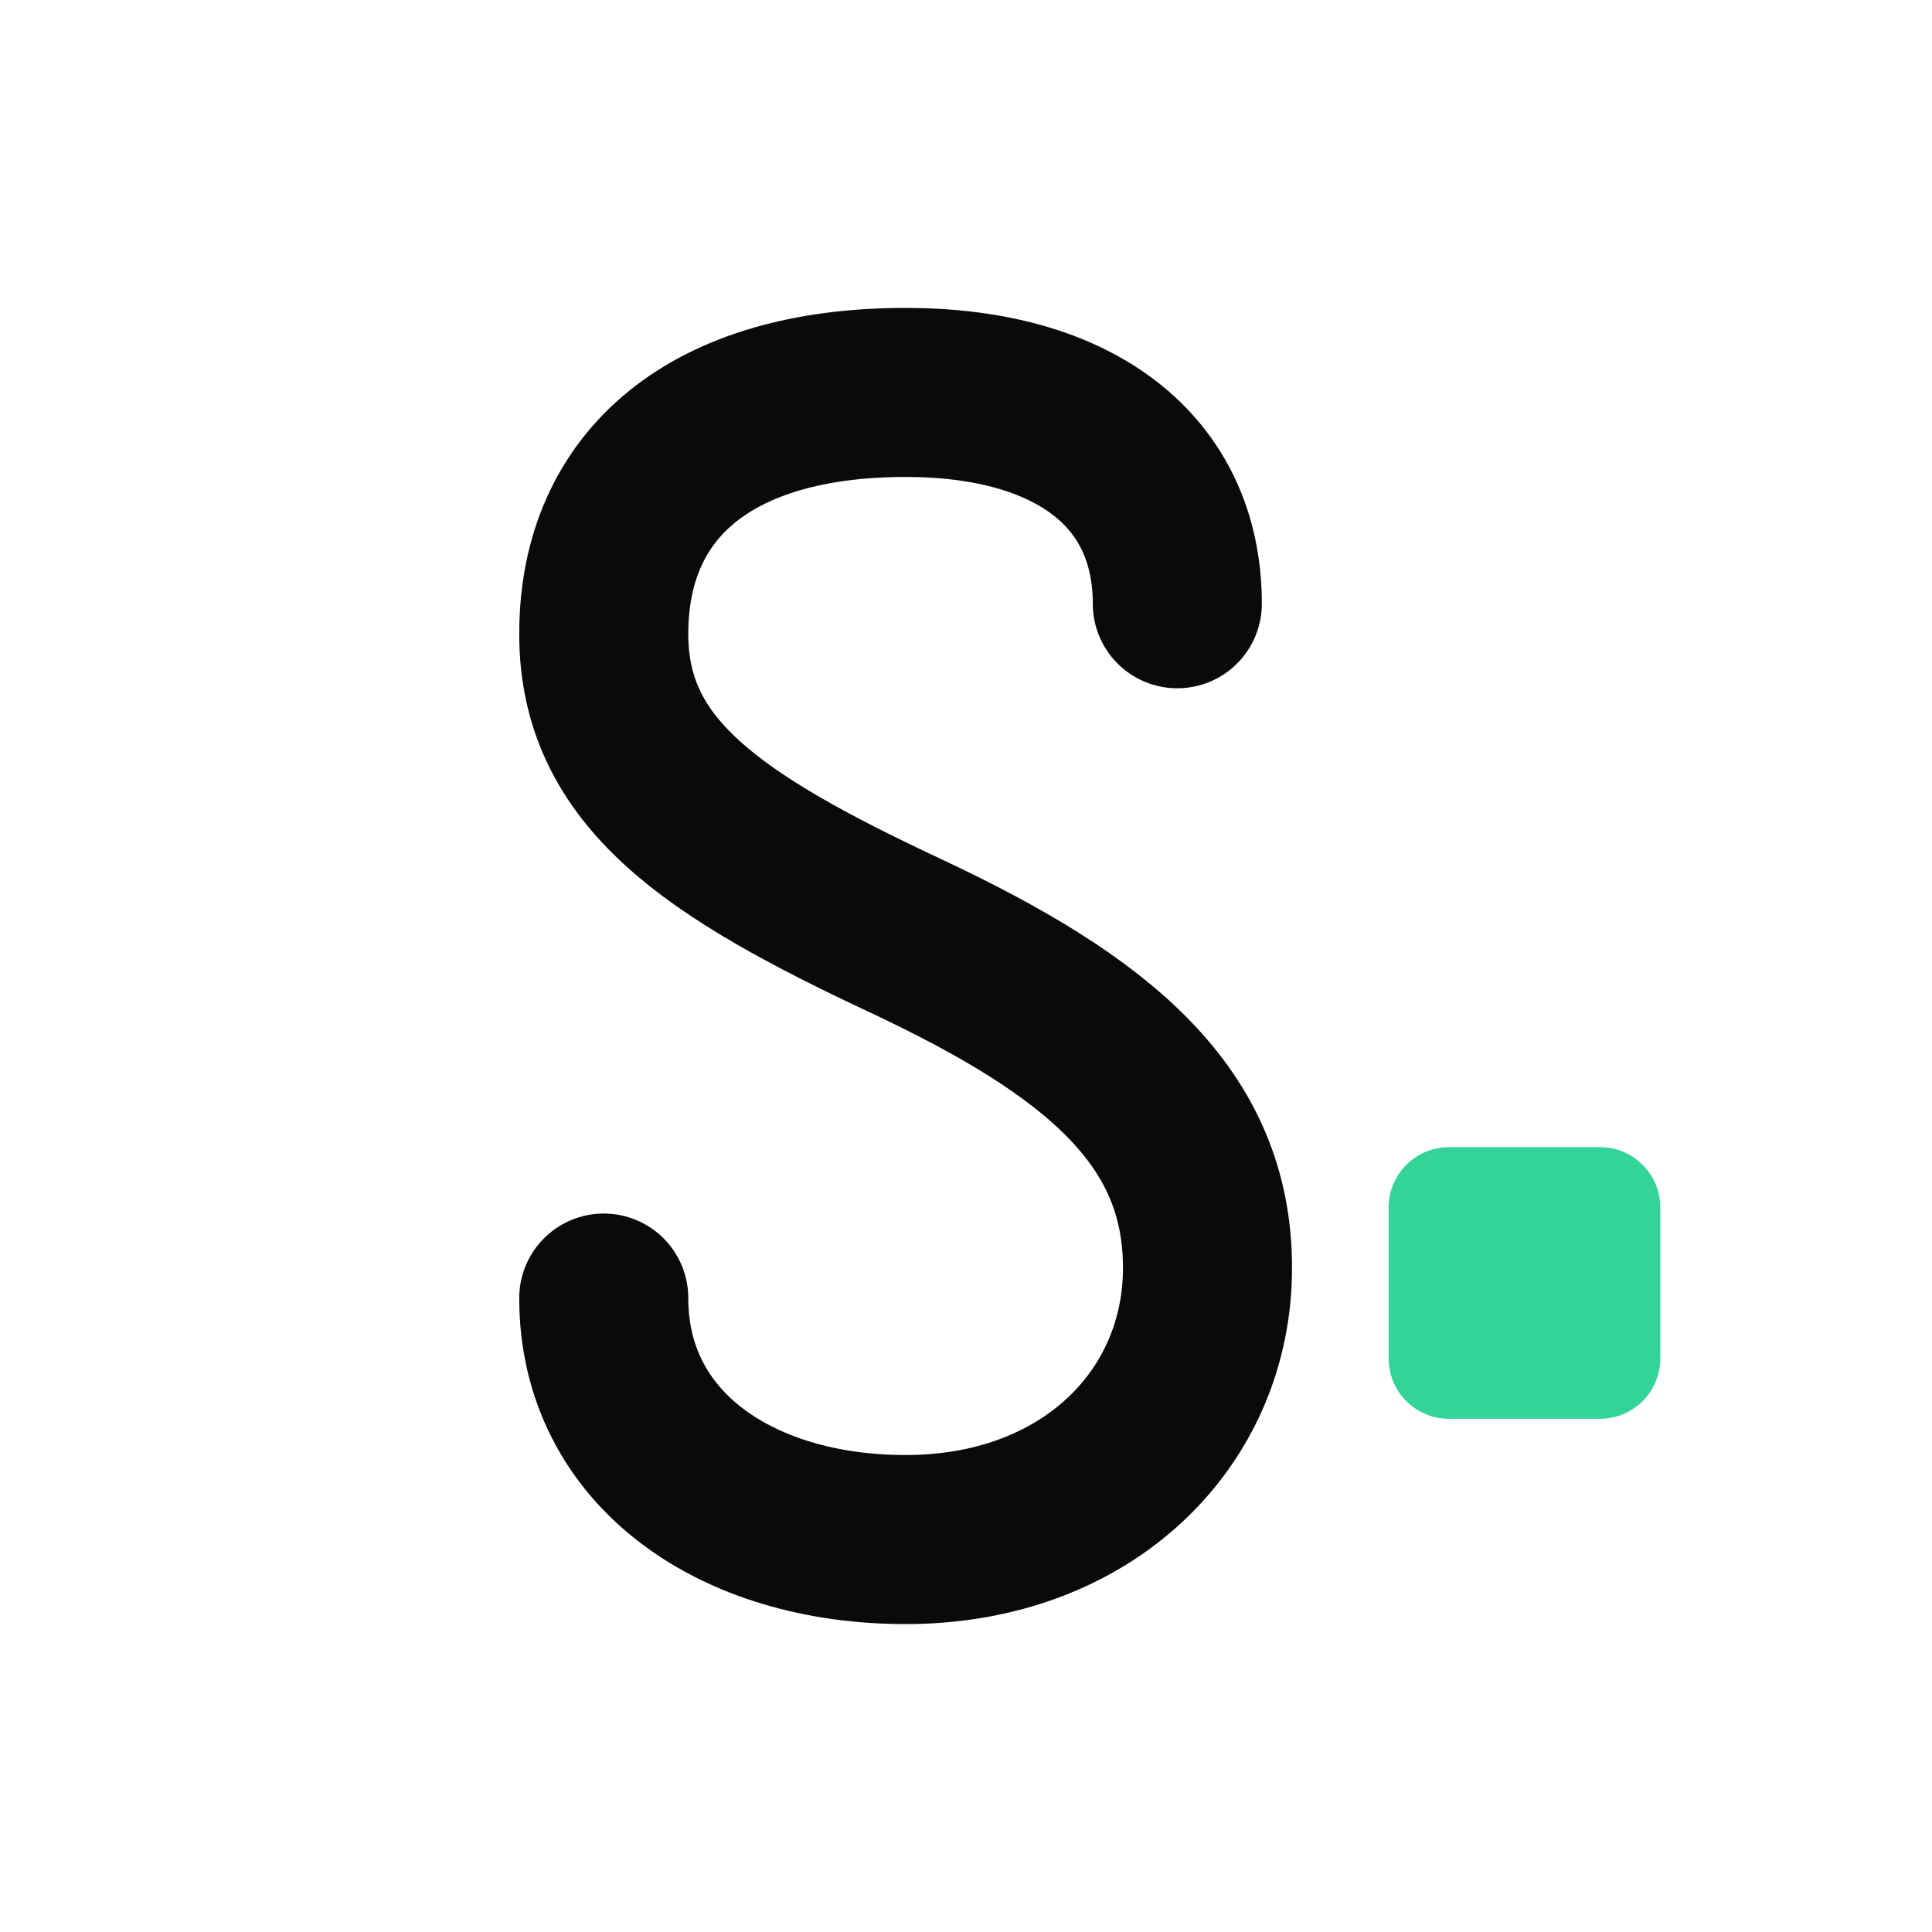
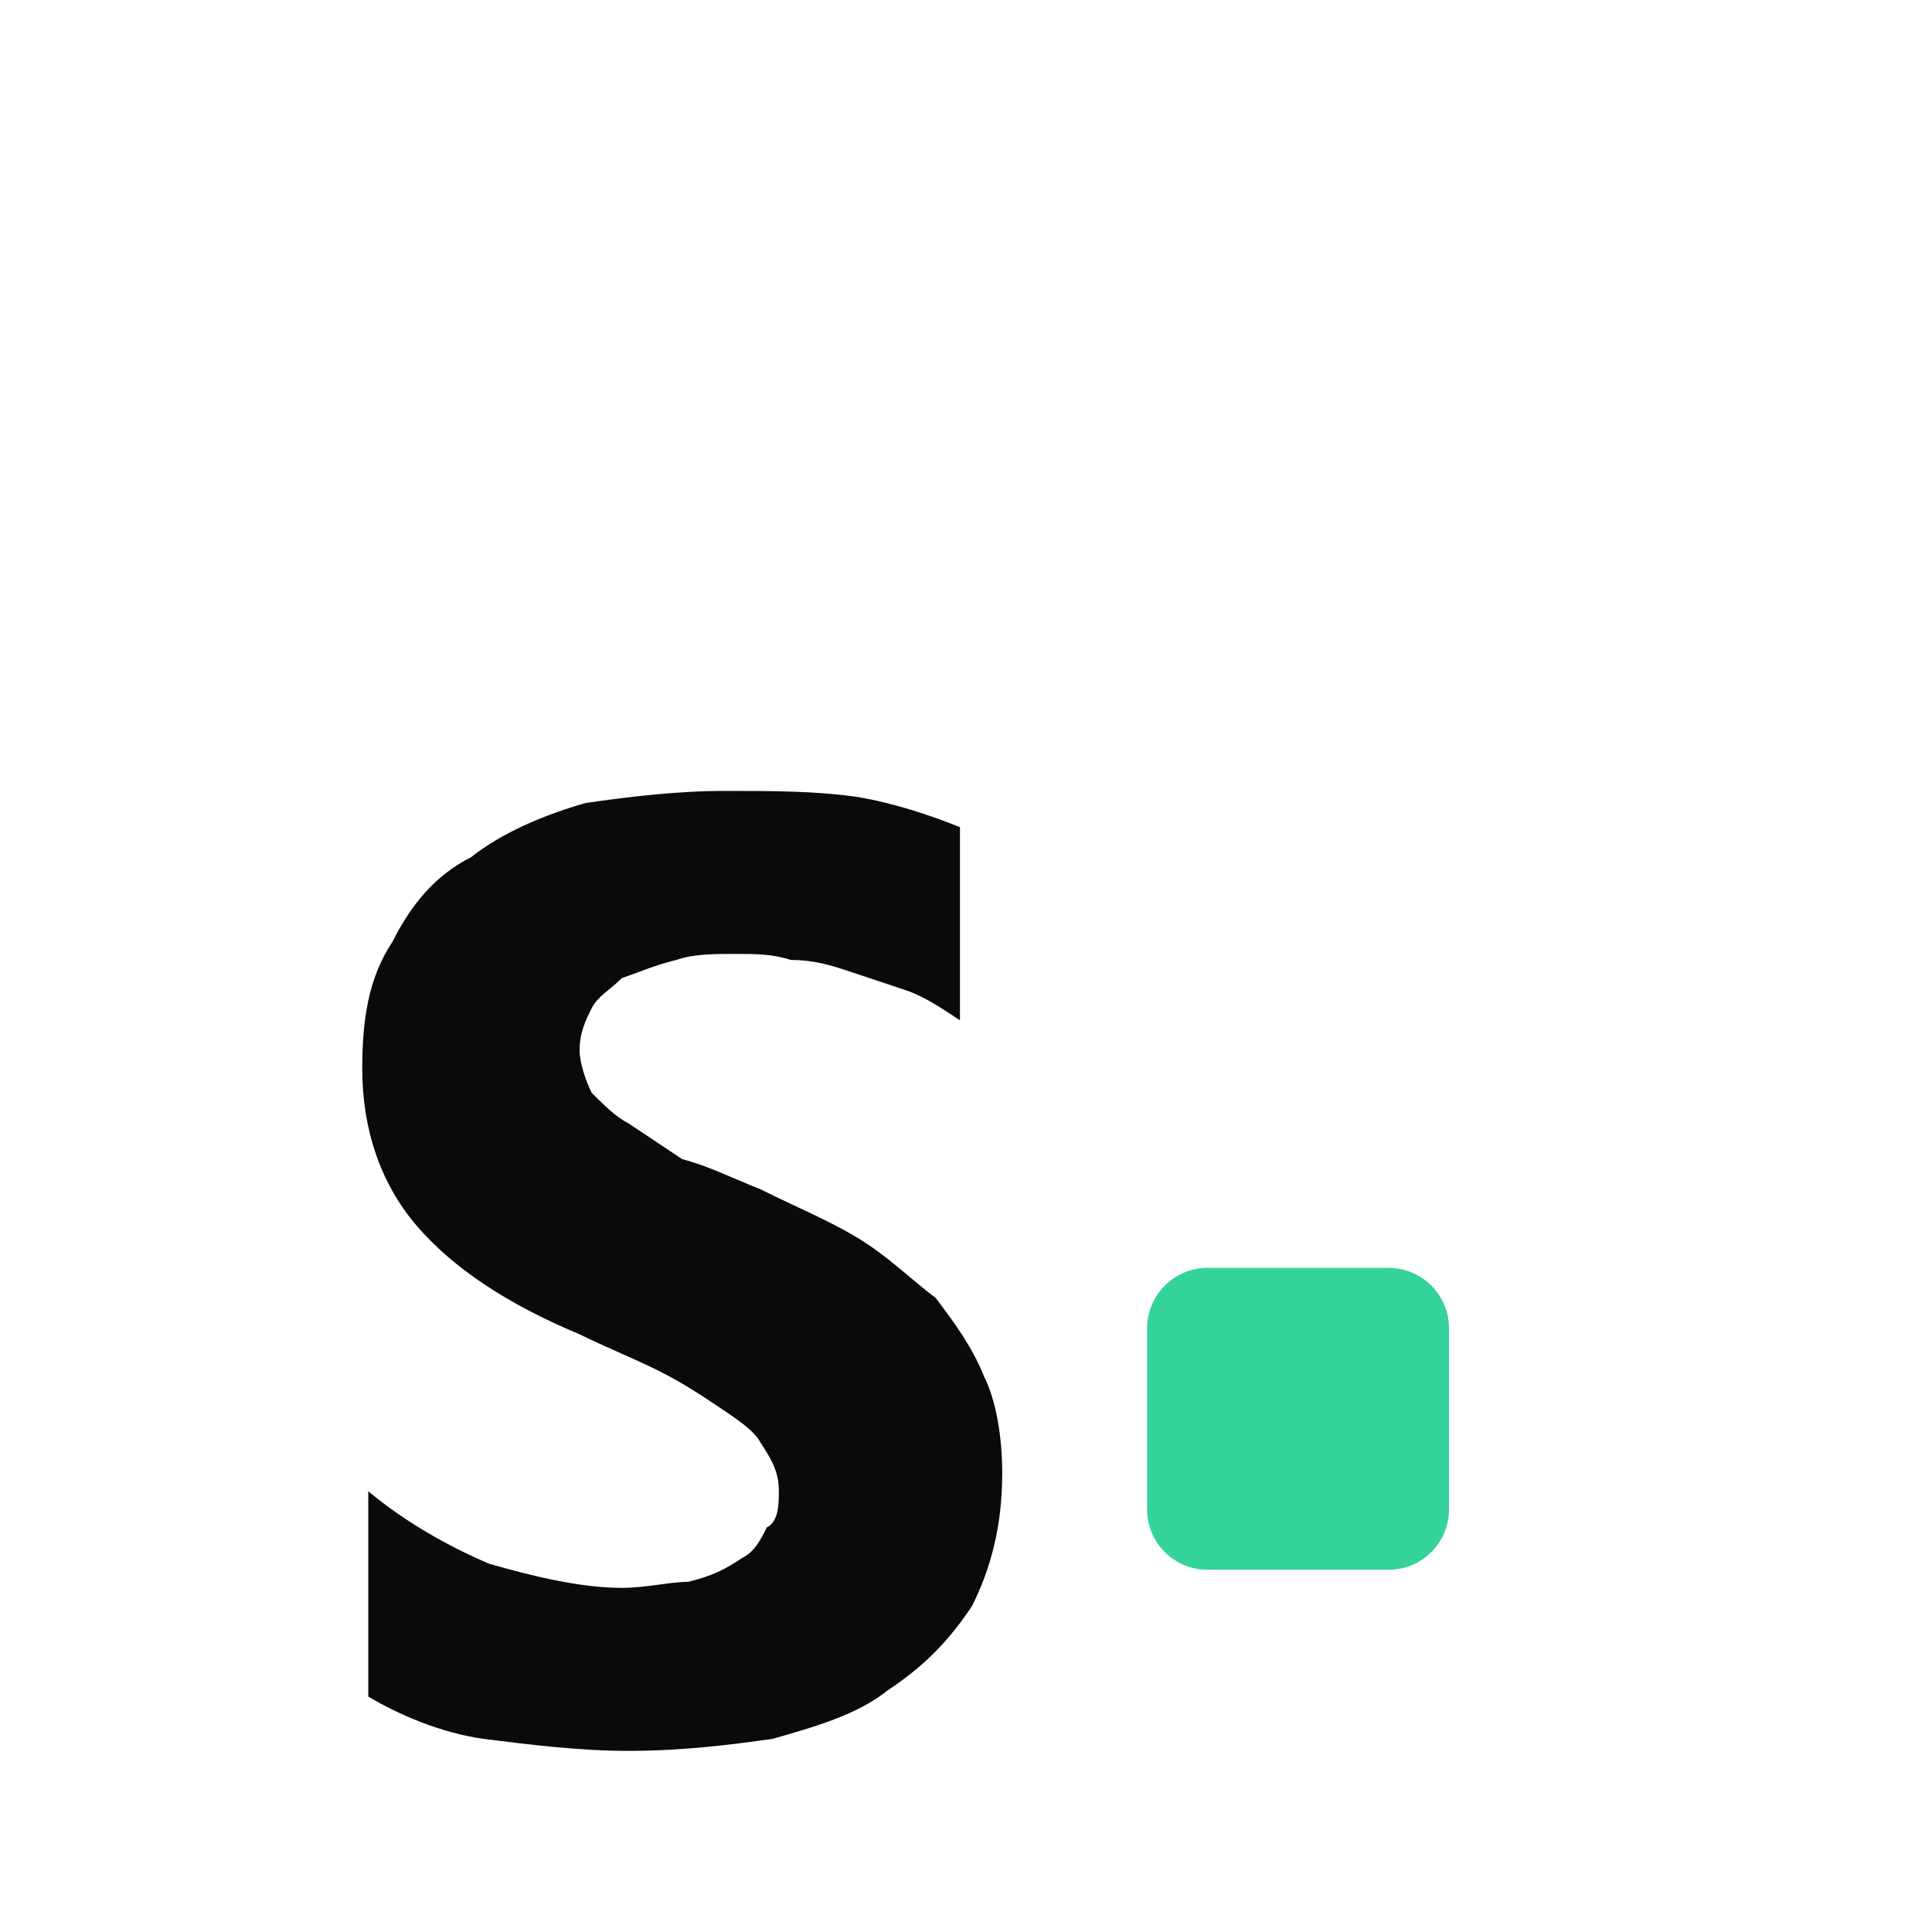
<svg xmlns="http://www.w3.org/2000/svg" width="32" height="32" viewBox="0 0 32 32" fill="none">
-   <path d="M 19.5 10 C 19.5 7.8, 17.8 6.5, 15 6.5 C 11.8 6.5, 10 8, 10 10.5 C 10 12.8, 11.8 14, 15 15.5 C 18.2 17, 20 18.5, 20 21 C 20 23.5, 18 25.5, 15 25.5 C 12.2 25.5, 10 24, 10 21.5" fill="none" stroke="#0A0A0A" stroke-width="2.8" stroke-linecap="round" stroke-linejoin="round" />
-   <rect x="23" y="19" width="4.5" height="4.5" rx="1" fill="#34D399" />
+   <path d="M 6.1 28.1 L 6.1 24.7 C 6.7 25.2 7.4 25.6 8.1 25.9 C 8.8 26.1 9.6 26.3 10.3 26.3 C 10.7 26.3 11.1 26.2 11.4 26.2 C 11.8 26.1 12 26 12.3 25.8 C 12.5 25.7 12.6 25.5 12.7 25.3 C 12.9 25.2 12.9 24.9 12.9 24.7 C 12.9 24.4 12.8 24.2 12.6 23.9 C 12.5 23.7 12.2 23.5 11.9 23.3 C 11.6 23.1 11.3 22.9 10.9 22.7 C 10.5 22.5 10 22.3 9.6 22.1 C 8.4 21.6 7.5 21 6.9 20.3 C 6.3 19.6 6 18.7 6 17.7 C 6 16.9 6.1 16.2 6.5 15.6 C 6.8 15 7.2 14.5 7.8 14.2 C 8.3 13.8 9 13.5 9.7 13.3 C 10.4 13.2 11.2 13.1 12 13.1 C 12.8 13.1 13.5 13.1 14.2 13.2 C 14.8 13.3 15.4 13.5 15.9 13.7 L 15.9 16.9 C 15.6 16.7 15.3 16.5 15 16.4 C 14.7 16.3 14.4 16.2 14.1 16.1 C 13.8 16 13.5 15.9 13.1 15.9 C 12.8 15.8 12.5 15.8 12.2 15.8 C 11.8 15.8 11.5 15.8 11.2 15.9 C 10.8 16 10.6 16.1 10.3 16.2 C 10.1 16.4 9.9 16.5 9.8 16.7 C 9.7 16.9 9.6 17.1 9.6 17.4 C 9.6 17.6 9.7 17.9 9.8 18.1 C 10 18.3 10.2 18.5 10.4 18.6 C 10.7 18.8 11 19 11.3 19.2 C 11.7 19.3 12.1 19.5 12.6 19.7 C 13.2 20 13.7 20.2 14.2 20.5 C 14.7 20.8 15.1 21.2 15.5 21.5 C 15.8 21.9 16.1 22.3 16.3 22.8 C 16.5 23.2 16.6 23.8 16.6 24.4 C 16.6 25.3 16.4 26 16.1 26.6 C 15.7 27.2 15.3 27.6 14.7 28 C 14.2 28.4 13.5 28.6 12.8 28.8 C 12.1 28.9 11.3 29 10.4 29 C 9.6 29 8.8 28.9 8 28.8 C 7.3 28.7 6.6 28.4 6.1 28.1 Z" fill="#0A0A0A" />
+   <rect x="19" y="21" width="5" height="5" rx="1" fill="#34D399" />
</svg>
